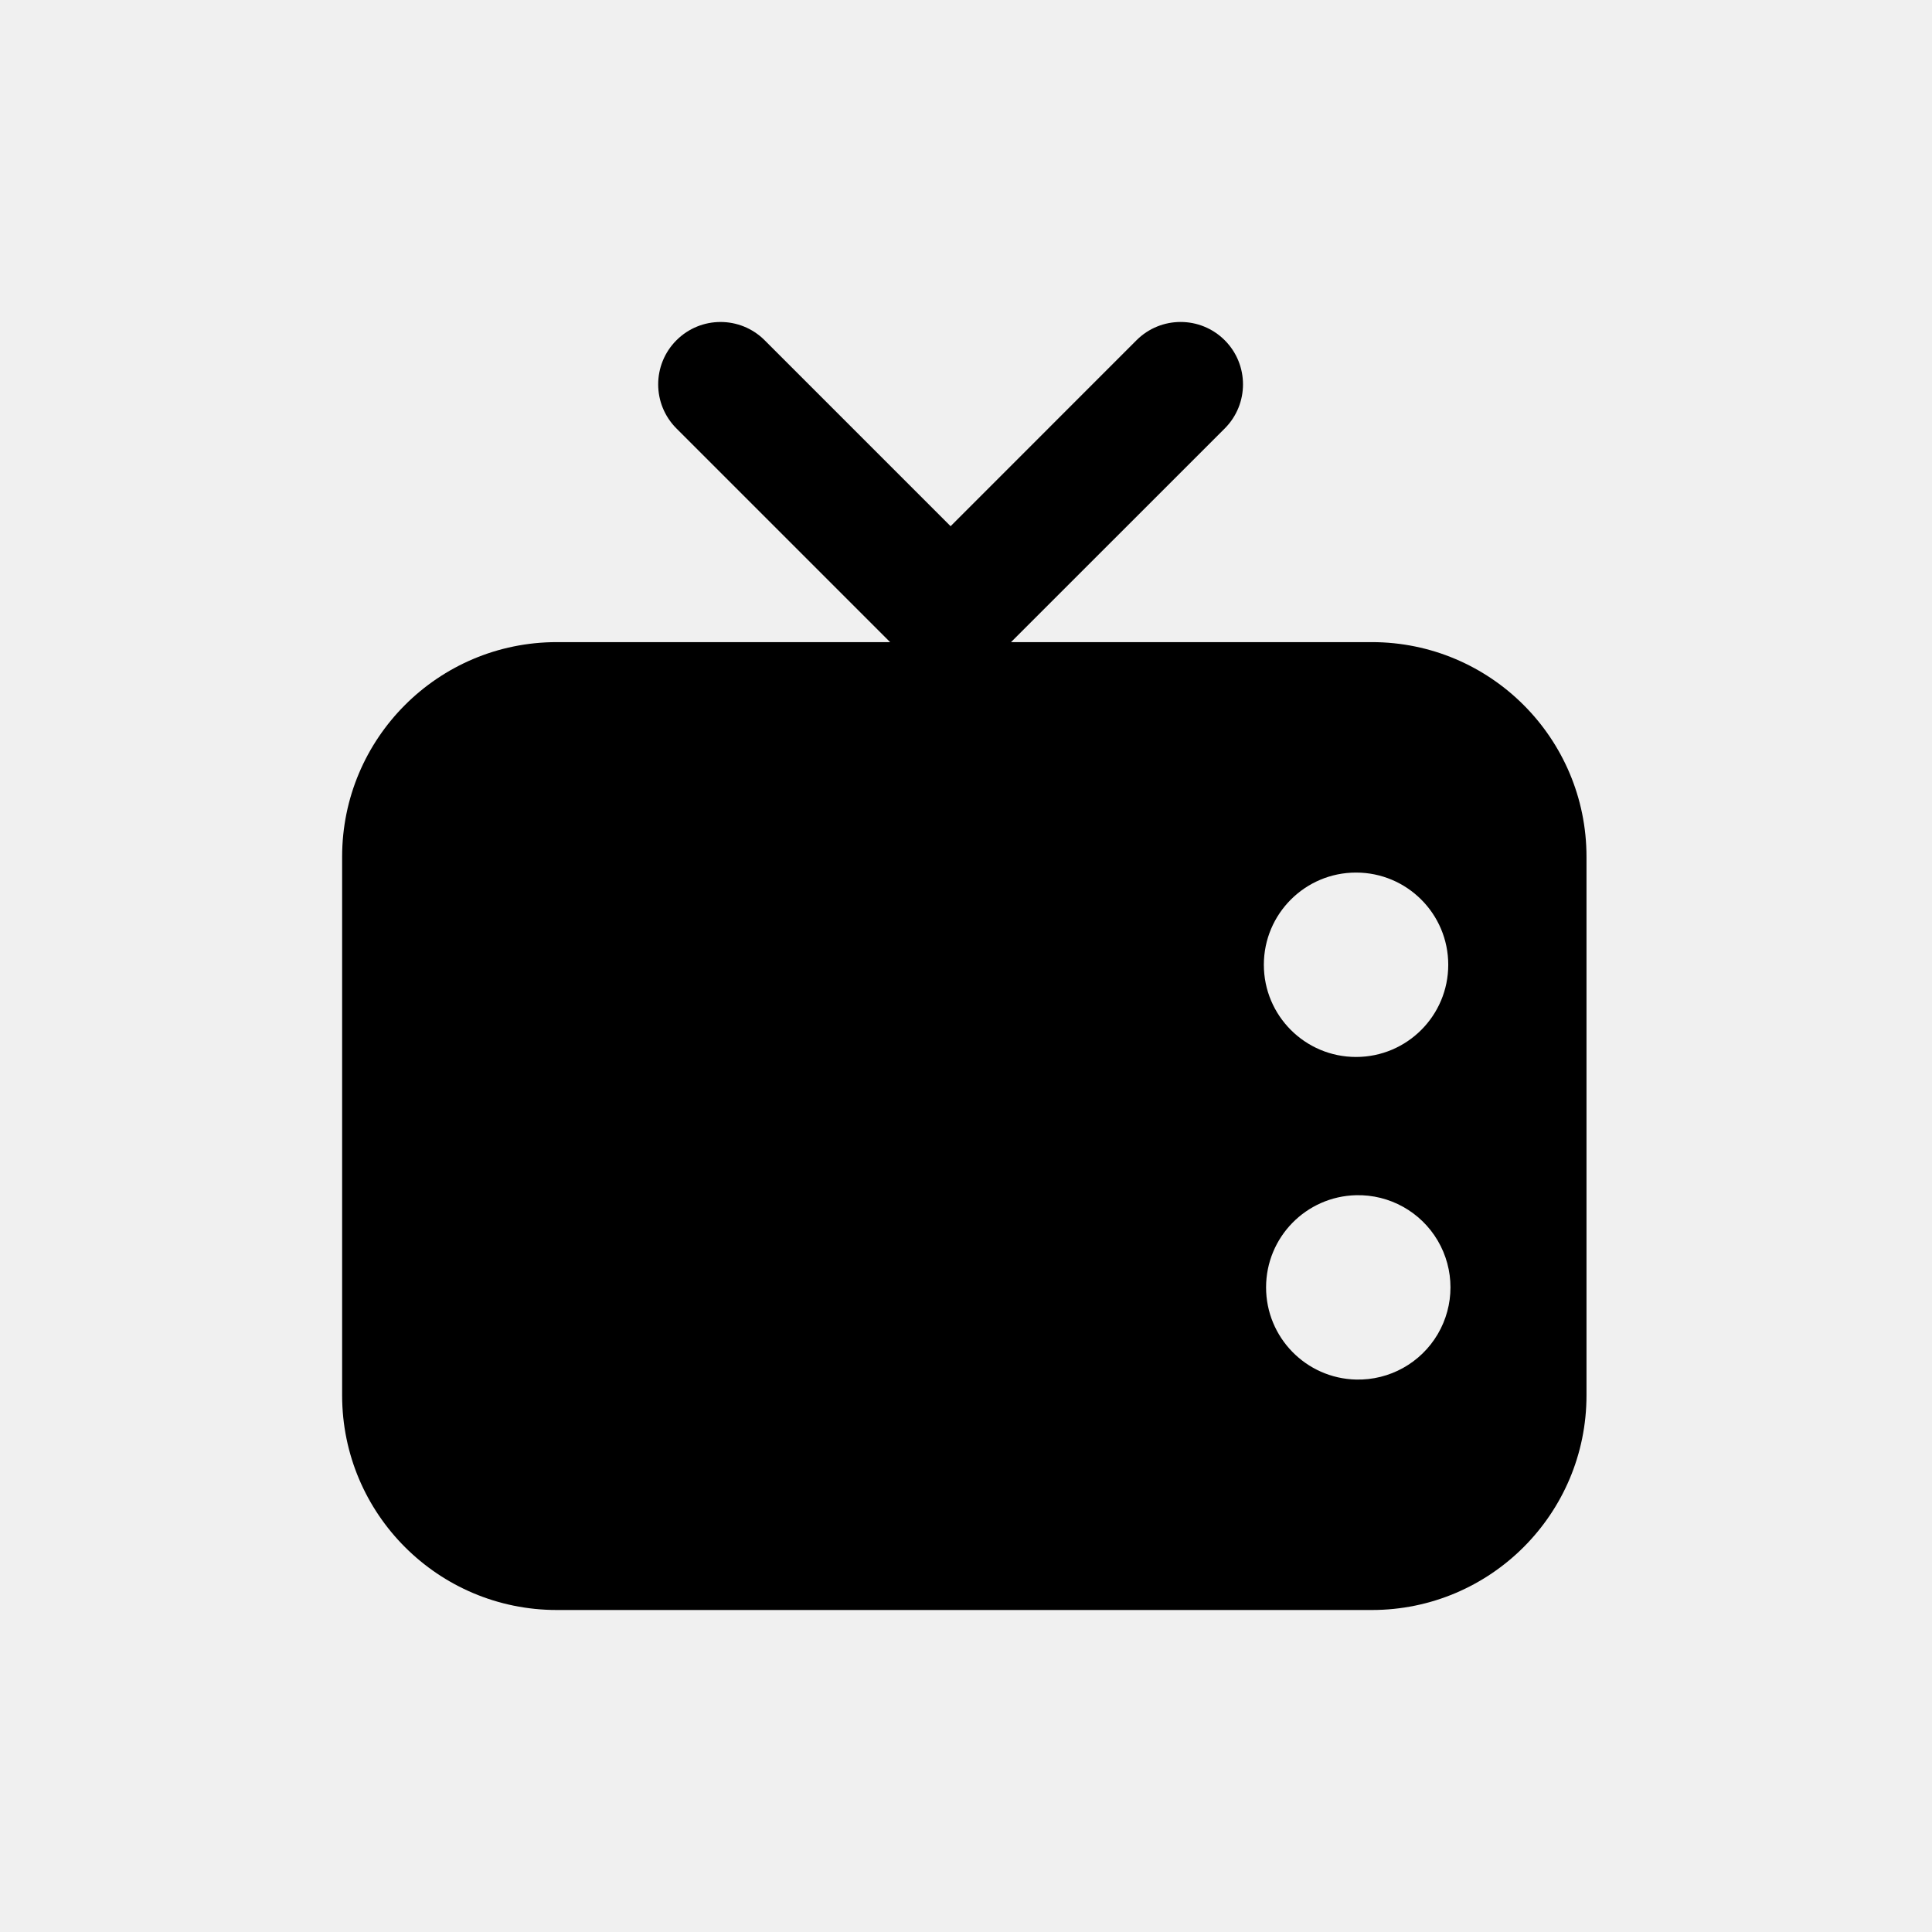
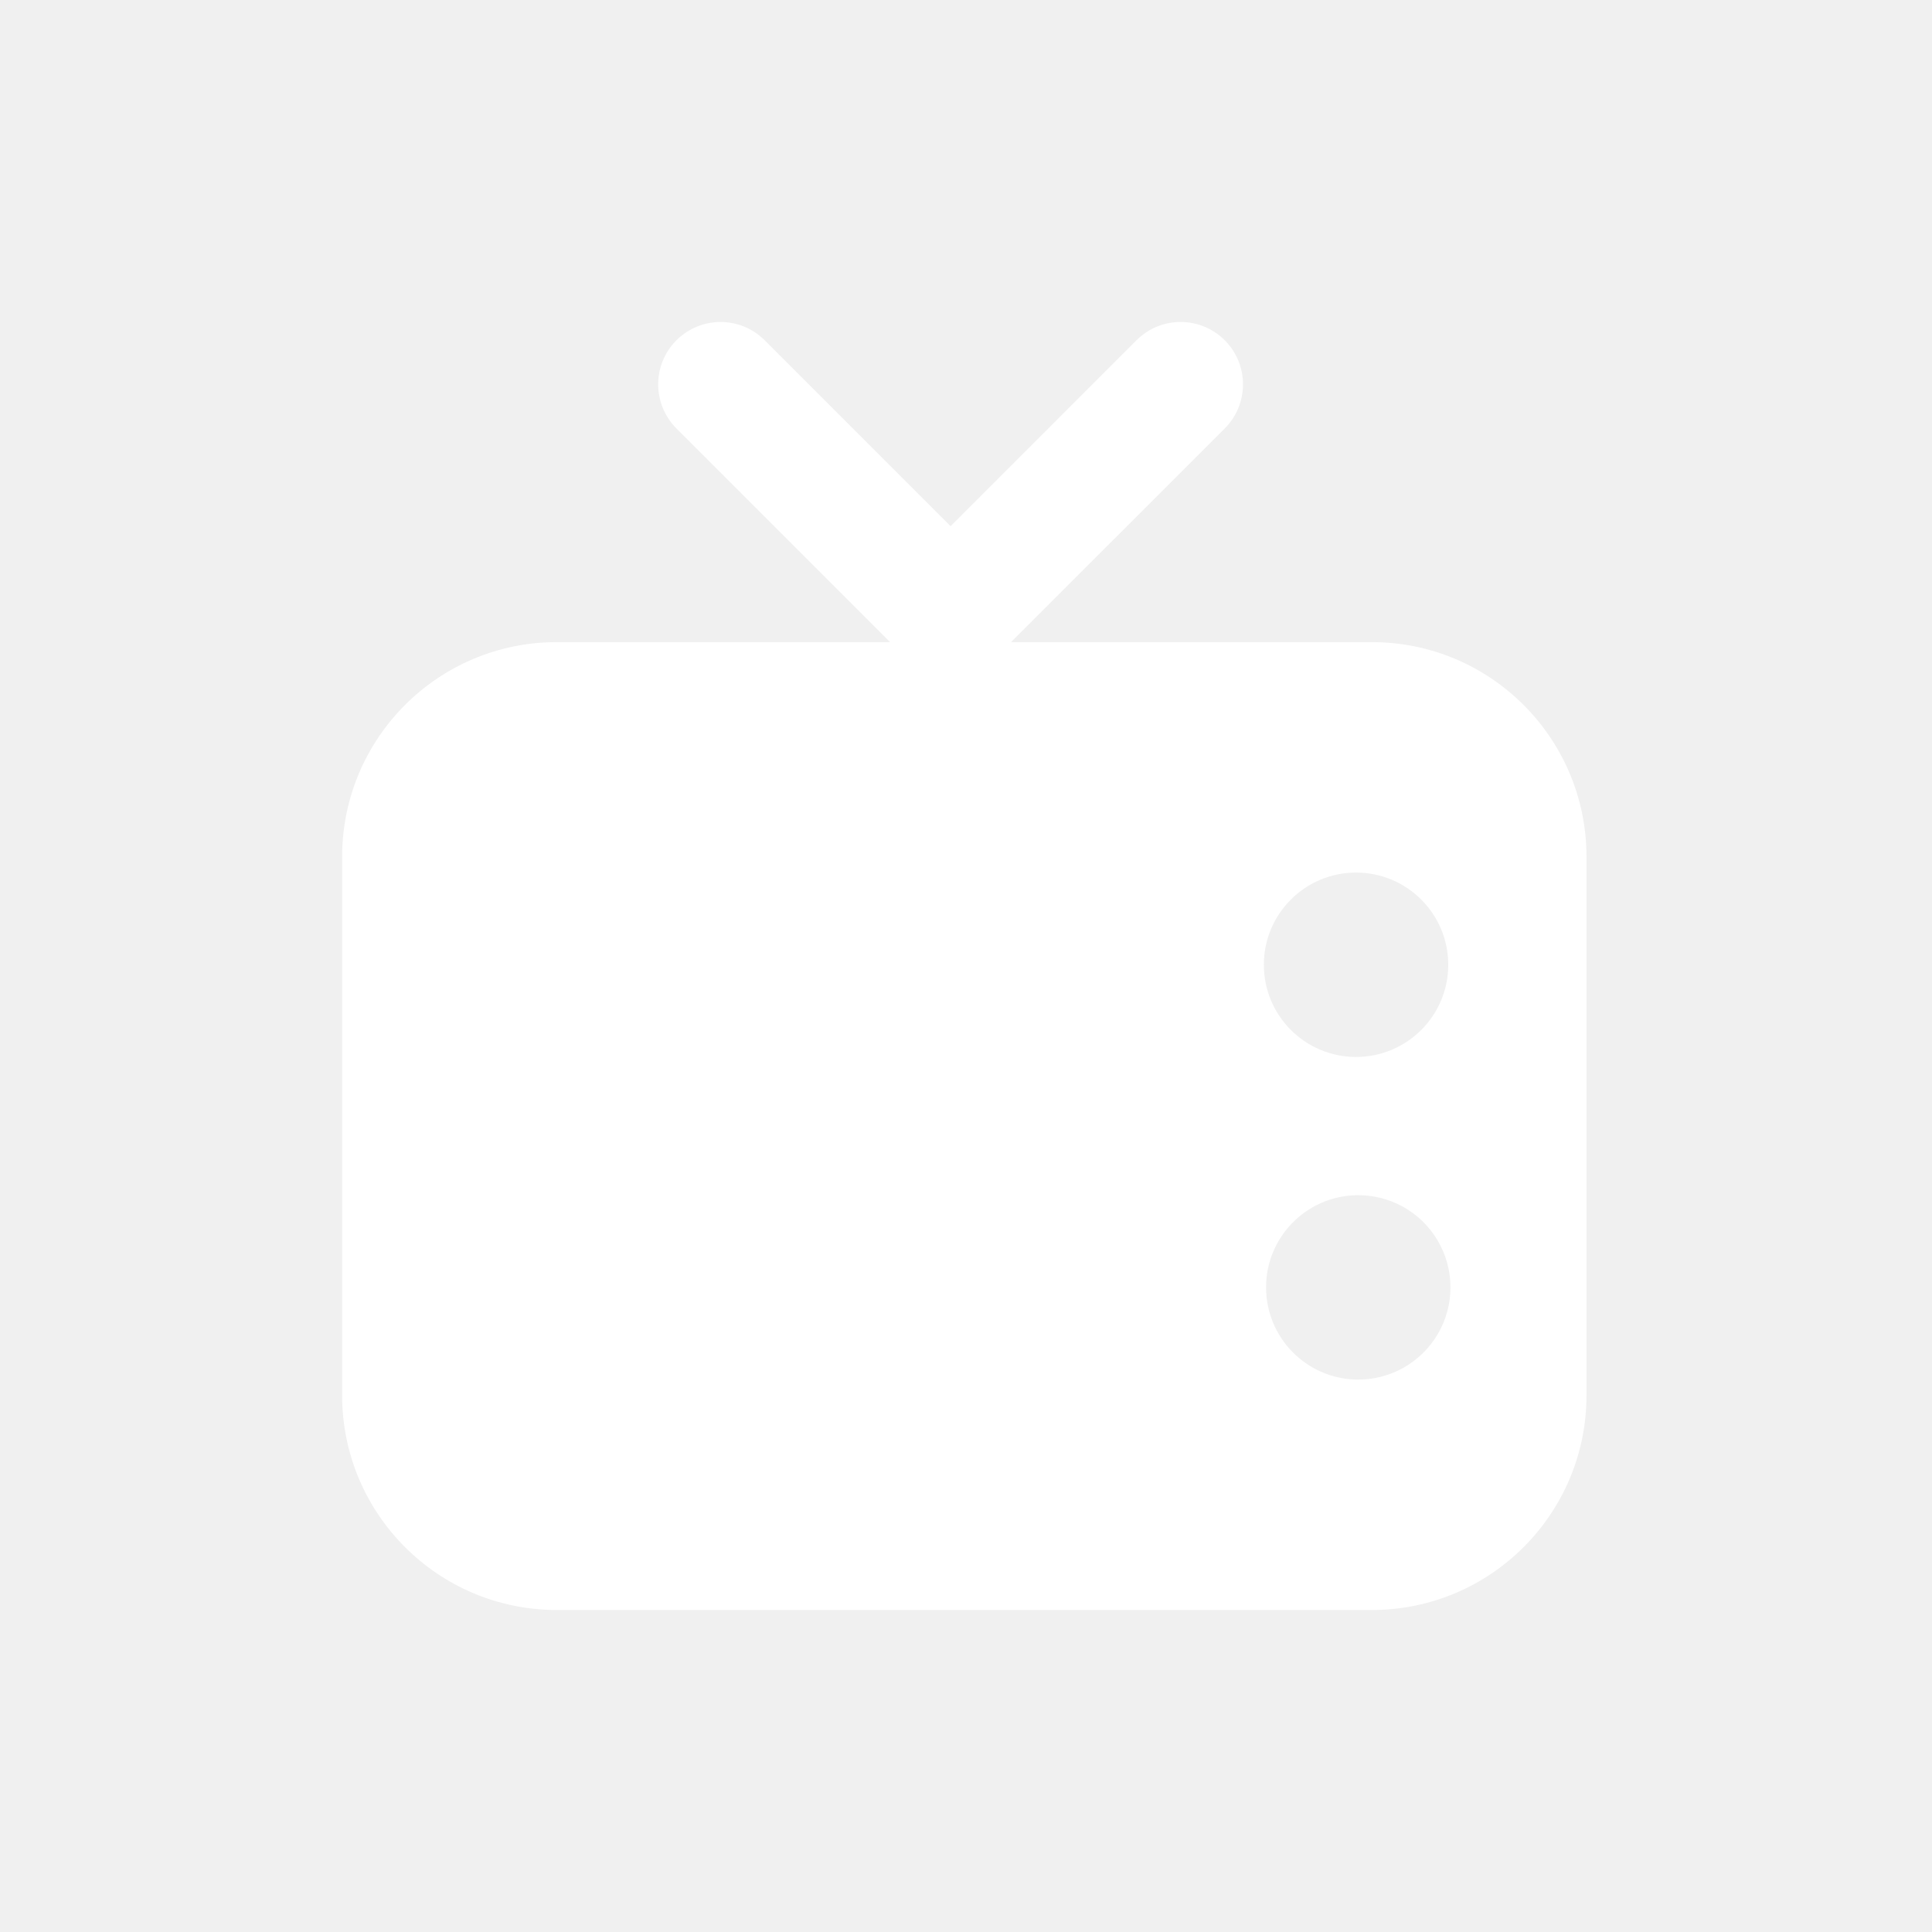
- <svg xmlns="http://www.w3.org/2000/svg" aria-hidden="true" aria-label="series" color="#f9f9f9" role="img" transform="" version="1.1" viewBox="0 0 36 36" data-route="SÉRIES" class="sc-bRBYWo bFBSwK">
+ <svg xmlns="http://www.w3.org/2000/svg" fill="#ffffff" aria-hidden="true" aria-label="series" color="#f9f9f9" role="img" transform="" version="1.1" viewBox="0 0 36 36" data-route="SÉRIES" class="sc-bRBYWo bFBSwK">
  <path d="M18.84 11.965h6.722a4 4 0 0 1 4 4V26a4 4 0 0 1-4 4H10.375a4 4 0 0 1-4-4V15.965a4 4 0 0 1 4-4h6.211l-3.981-3.981a1.162 1.162 0 1 1 1.643-1.644l3.465 3.465 3.464-3.465a1.162 1.162 0 0 1 1.644 1.644l-3.982 3.981zm6.428 7.73a1.718 1.718 0 1 0 0-3.436 1.718 1.718 0 0 0 0 3.436zm0 6.011a1.718 1.718 0 1 0 0-3.435 1.718 1.718 0 0 0 0 3.435z" class="sc-Rmtcm cUjquv" />
</svg>
